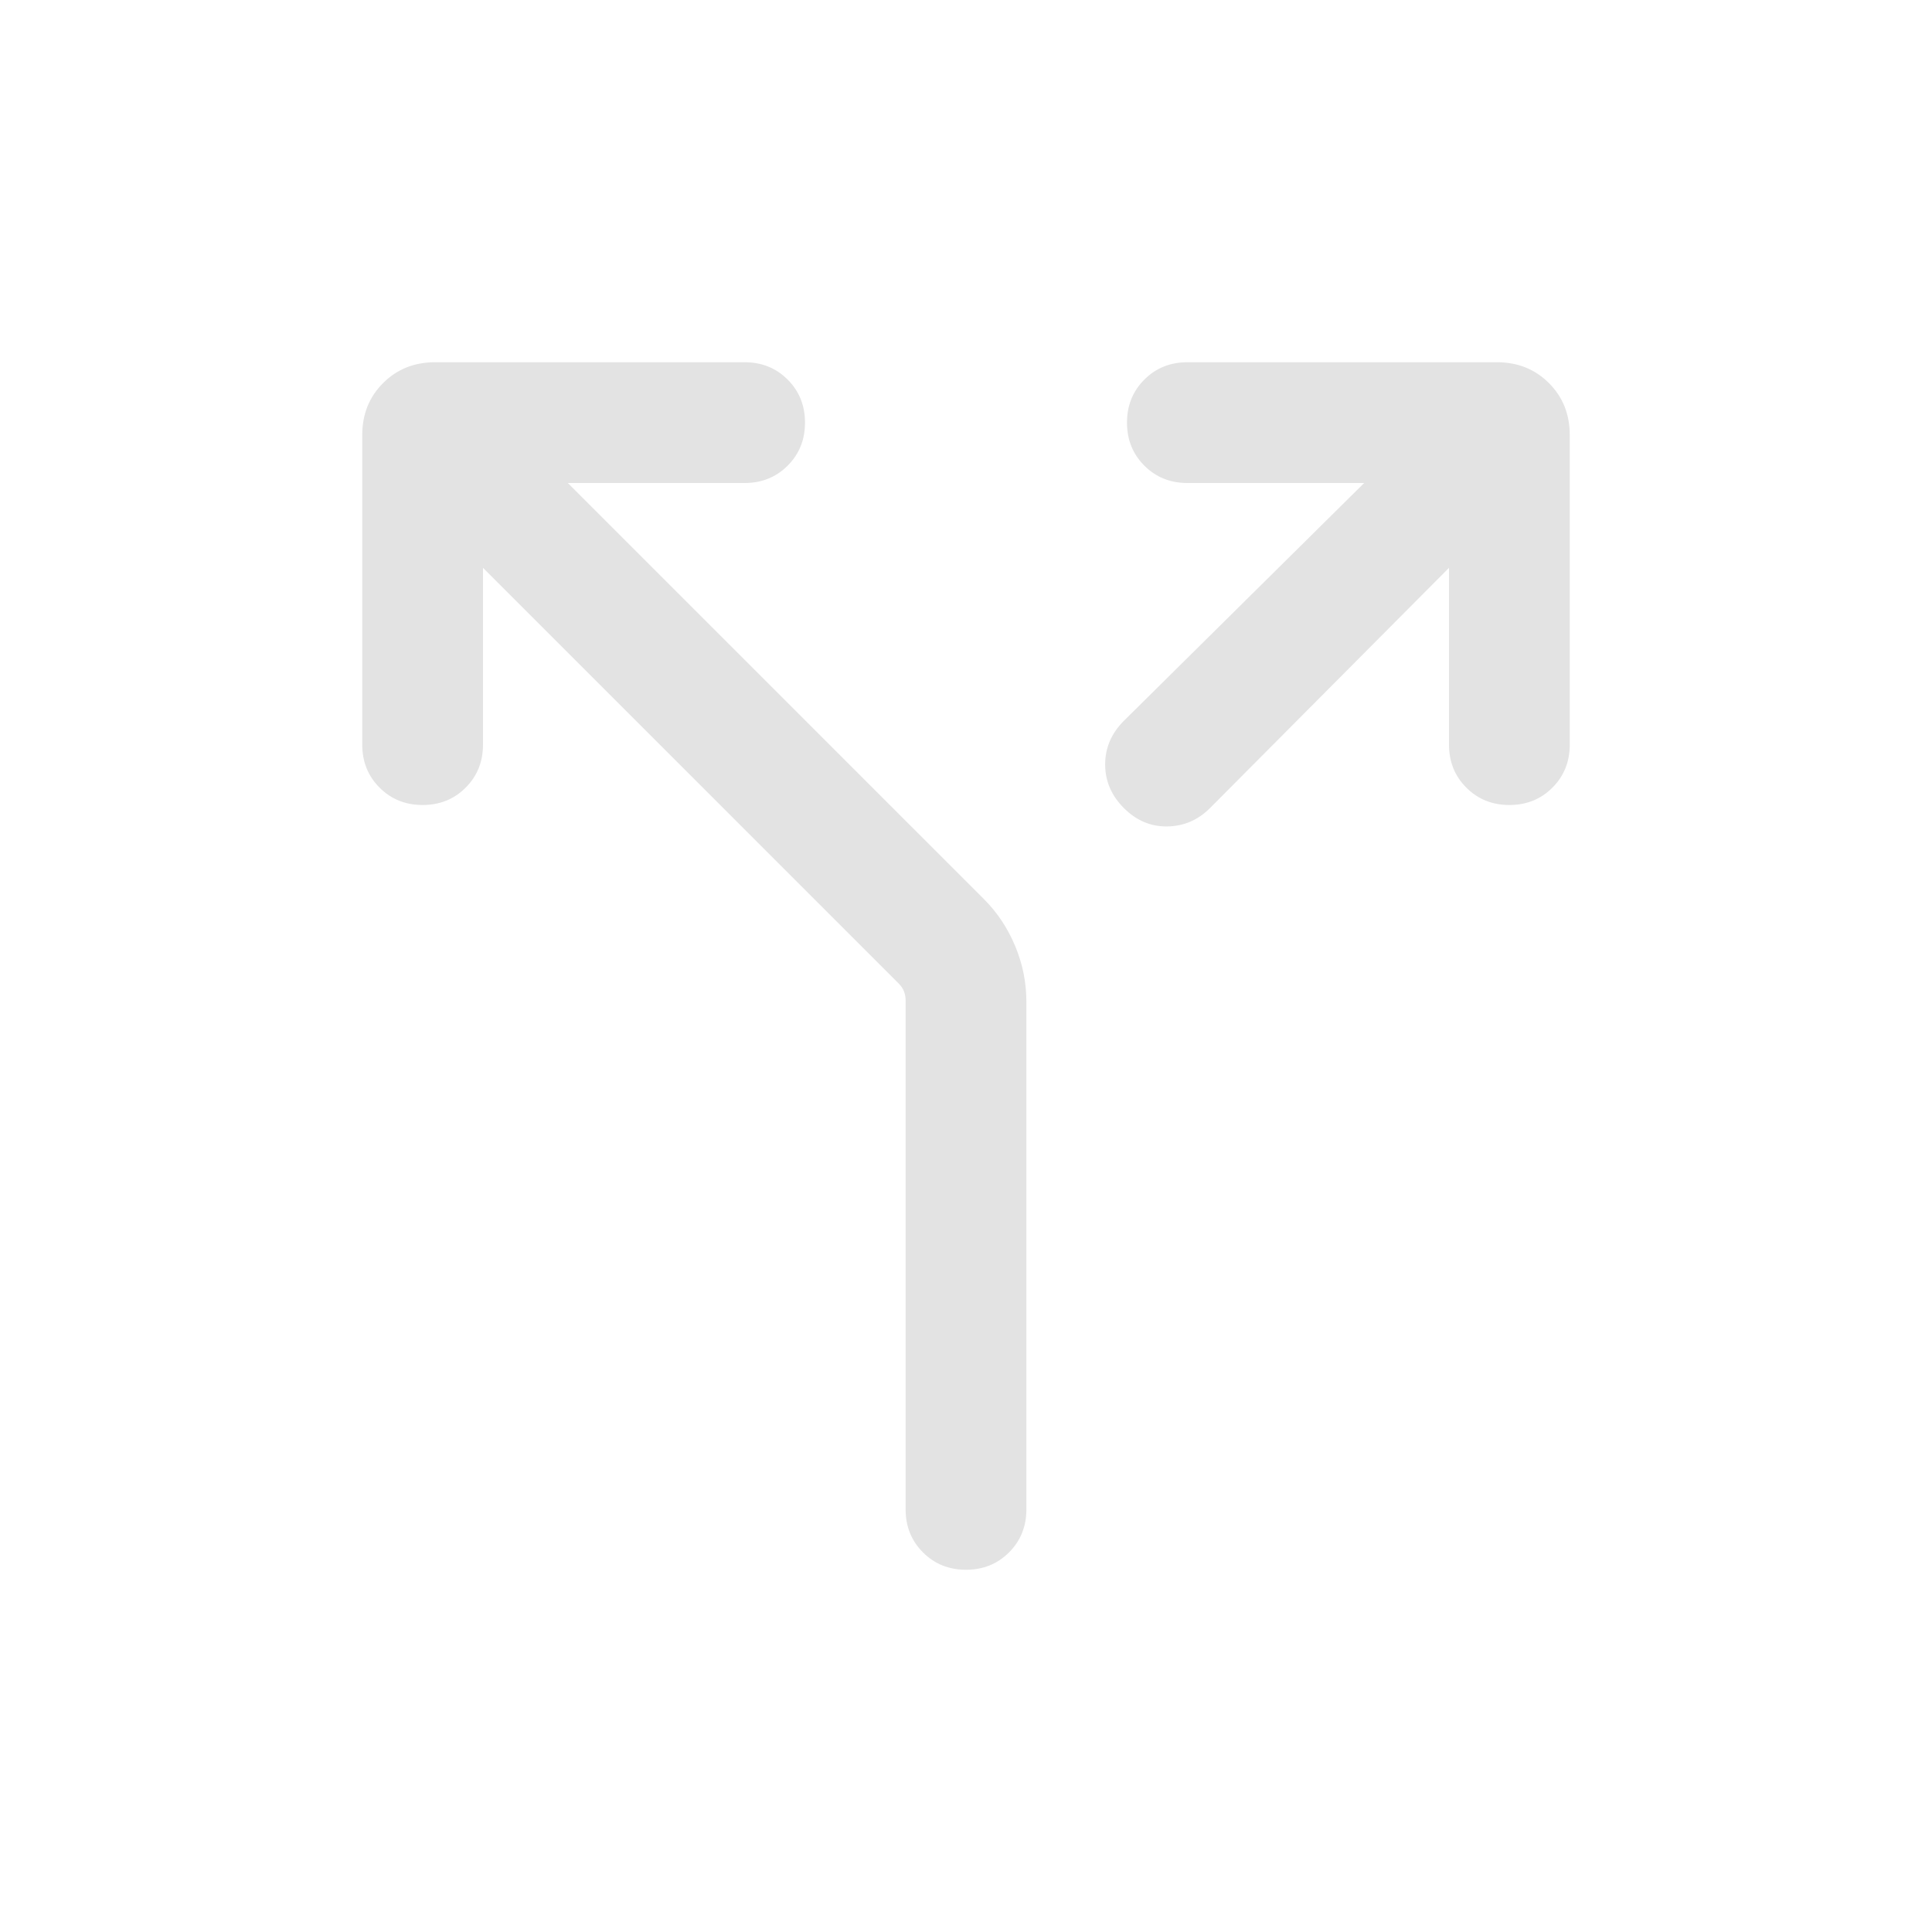
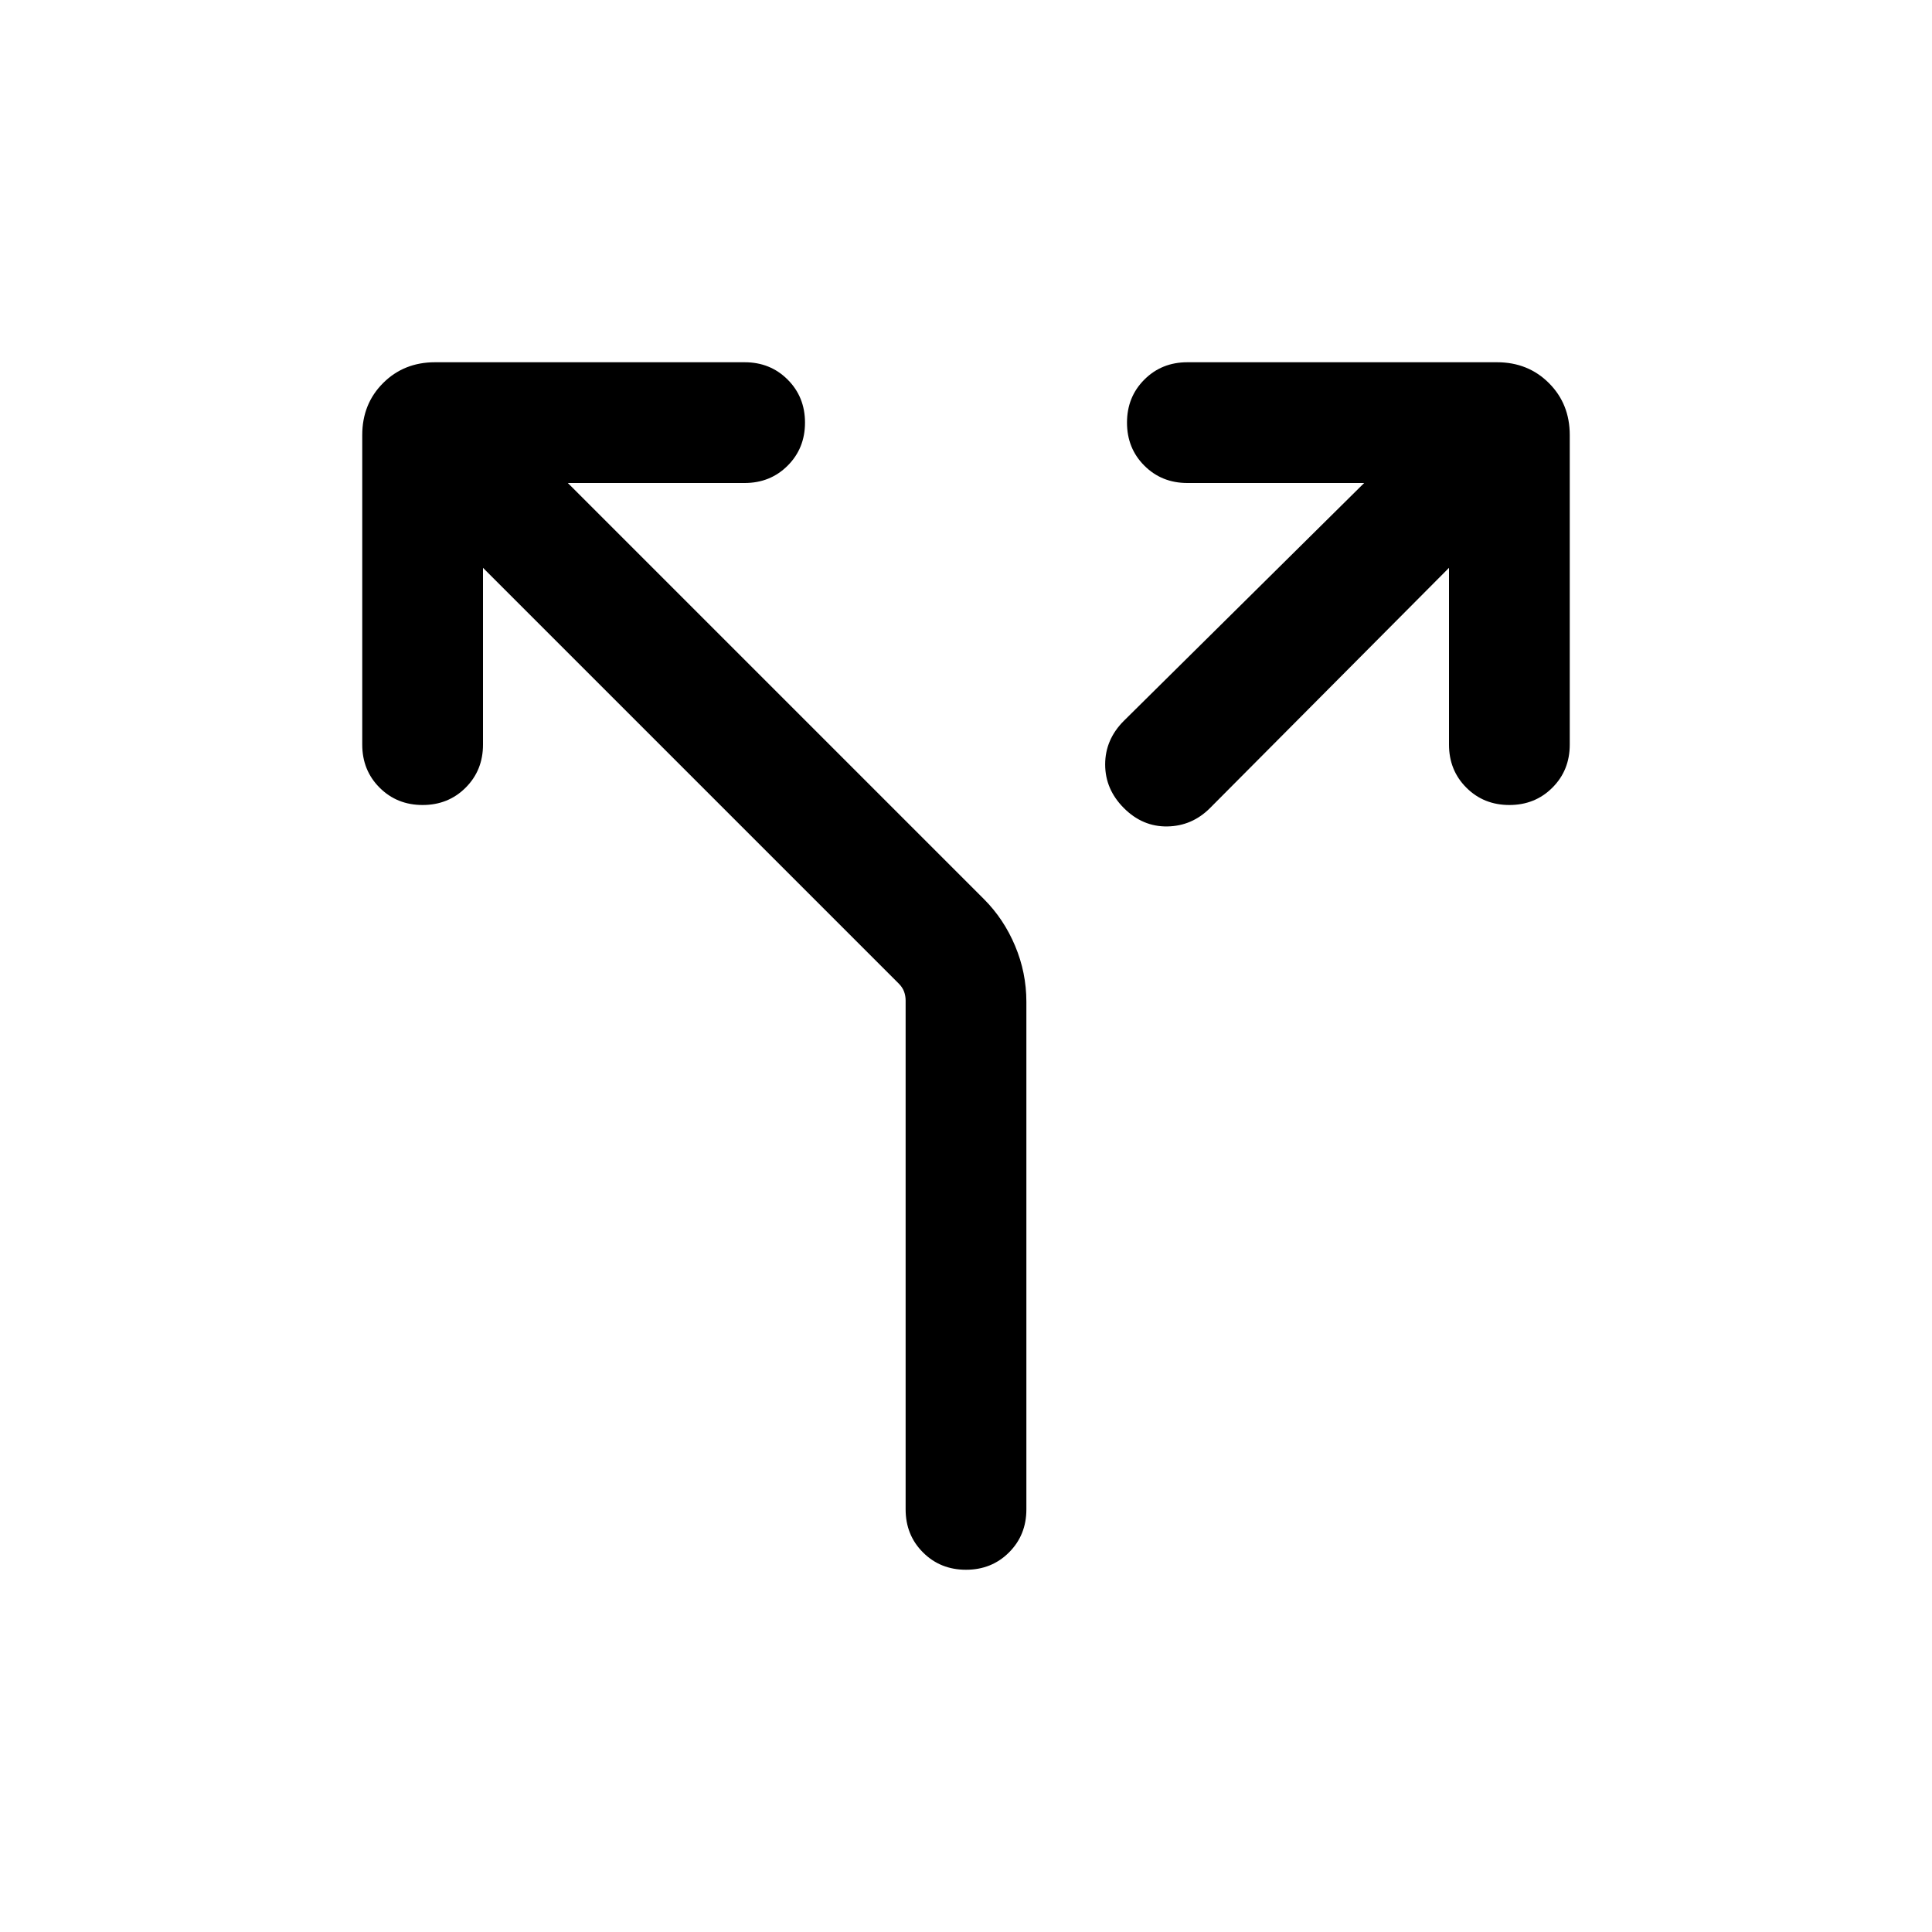
- <svg xmlns="http://www.w3.org/2000/svg" height="24px" viewBox="0 -960 960 960" width="24px" fill="#e3e3e3">
+ <svg xmlns="http://www.w3.org/2000/svg" height="24px" viewBox="0 -960 960 960" width="24px" fill="currentColor">
  <path d="M240-677.85V-590q0 12.77-8.62 21.38Q222.77-560 210-560t-21.38-8.62Q180-577.23 180-590v-153.84q0-15.47 10.35-25.81Q200.69-780 216.16-780H370q12.77 0 21.38 8.62Q400-762.77 400-750t-8.62 21.38Q382.77-720 370-720h-87.85l206.77 206.77q9.85 9.85 15.46 23.19 5.62 13.35 5.62 27.81V-210q0 12.77-8.62 21.38Q492.77-180 480-180t-21.38-8.62Q450-197.23 450-210v-252.85q0-2.3-.77-4.42t-2.69-4.04L240-677.85Zm480 0L601.23-558.46q-8.92 8.92-21.19 9.11-12.27.2-21.58-9.11-9.31-9.31-9.31-21.69 0-12.39 9.31-21.69L677.85-720H590q-12.77 0-21.38-8.62Q560-737.23 560-750t8.62-21.38Q577.23-780 590-780h153.84q15.47 0 25.81 10.35Q780-759.31 780-743.84V-590q0 12.77-8.62 21.38Q762.77-560 750-560t-21.38-8.62Q720-577.23 720-590v-87.85Z" />
</svg>
